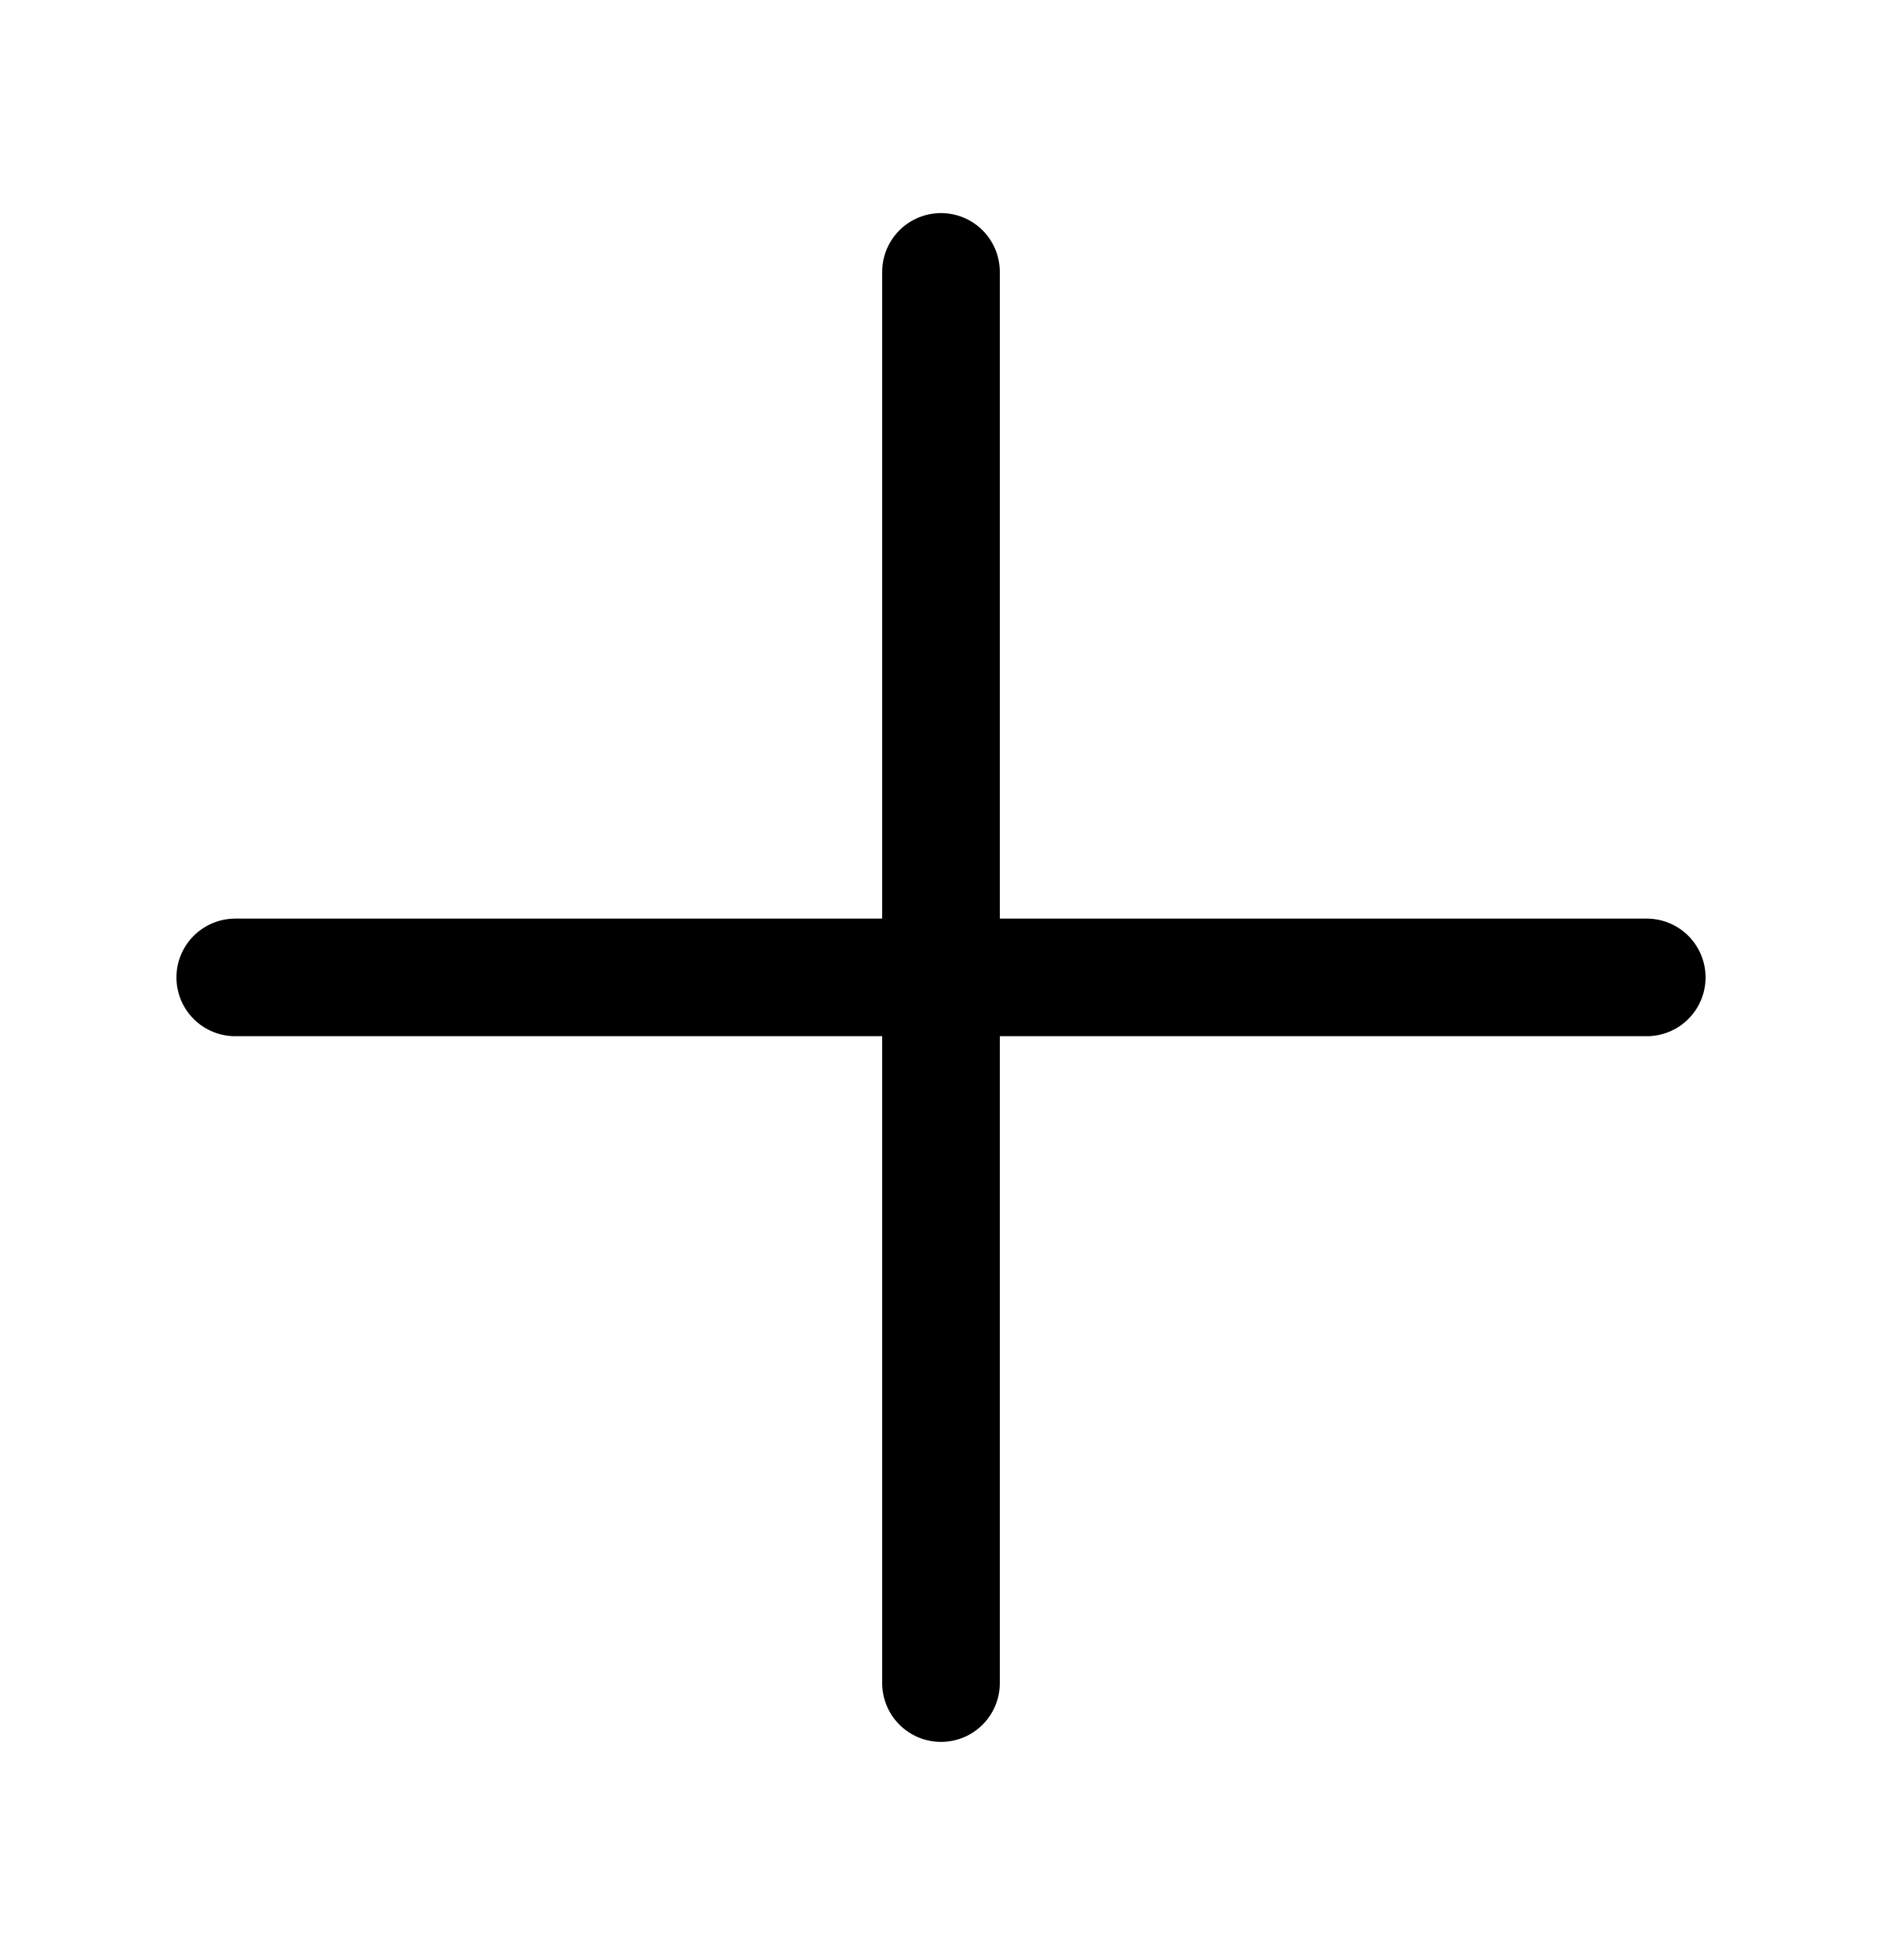
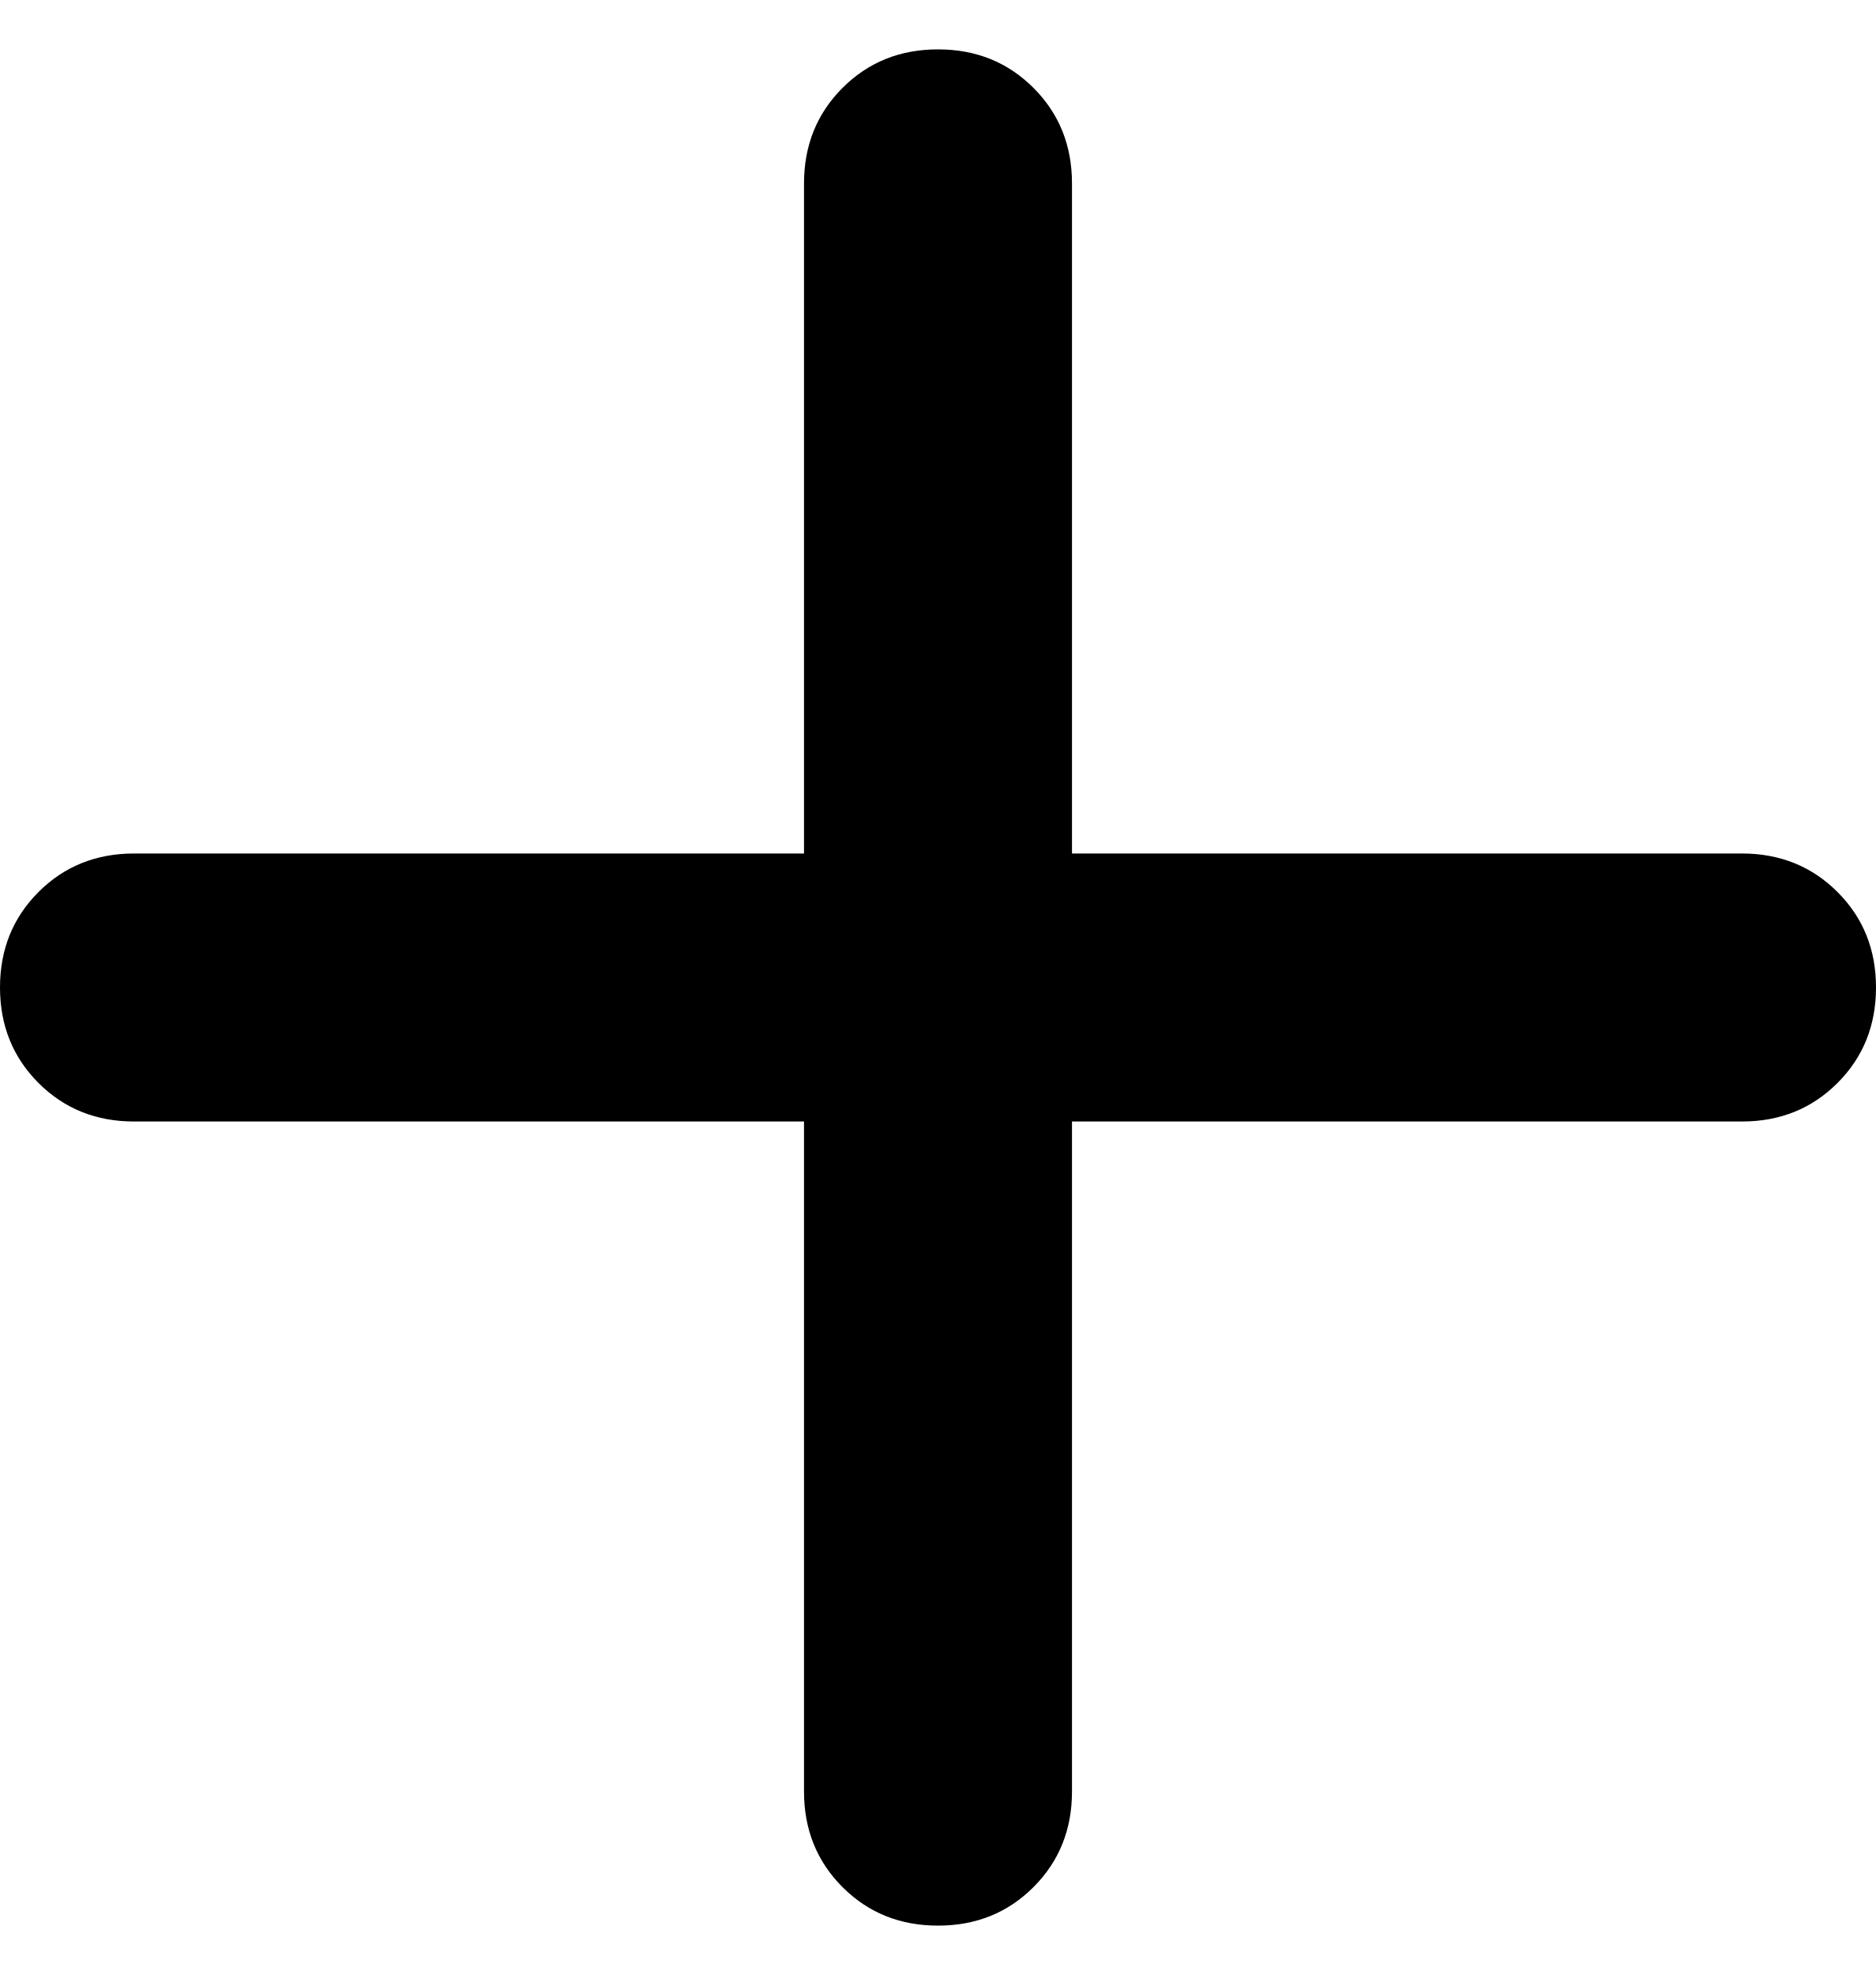
- <svg xmlns="http://www.w3.org/2000/svg" width="24" height="25" viewBox="0 0 24 25" fill="none">
-   <path d="M12 3.468V21.468M21 12.467L3 12.467" stroke="currentColor" stroke-width="1.5" stroke-linecap="round" stroke-linejoin="round" />
+ <svg xmlns="http://www.w3.org/2000/svg" width="19" height="20" viewBox="0 0 19 20" fill="none">
+   <path d="M8.143 11.357H1.357C0.973 11.357 0.65 11.227 0.39 10.967C0.13 10.707 0 10.384 0 10C0 9.615 0.13 9.293 0.39 9.033C0.65 8.773 0.973 8.643 1.357 8.643H8.143V1.857C8.143 1.473 8.273 1.15 8.533 0.89C8.793 0.63 9.115 0.5 9.5 0.5C9.885 0.5 10.207 0.63 10.467 0.89C10.727 1.15 10.857 1.473 10.857 1.857V8.643H17.643C18.027 8.643 18.35 8.773 18.61 9.033C18.87 9.293 19 9.615 19 10C19 10.384 18.87 10.707 18.61 10.967C18.35 11.227 18.027 11.357 17.643 11.357H10.857V18.143C10.857 18.527 10.727 18.85 10.467 19.11C10.207 19.37 9.885 19.5 9.5 19.5C9.115 19.5 8.793 19.37 8.533 19.11C8.273 18.85 8.143 18.527 8.143 18.143V11.357Z" fill="currentColor" />
</svg>
